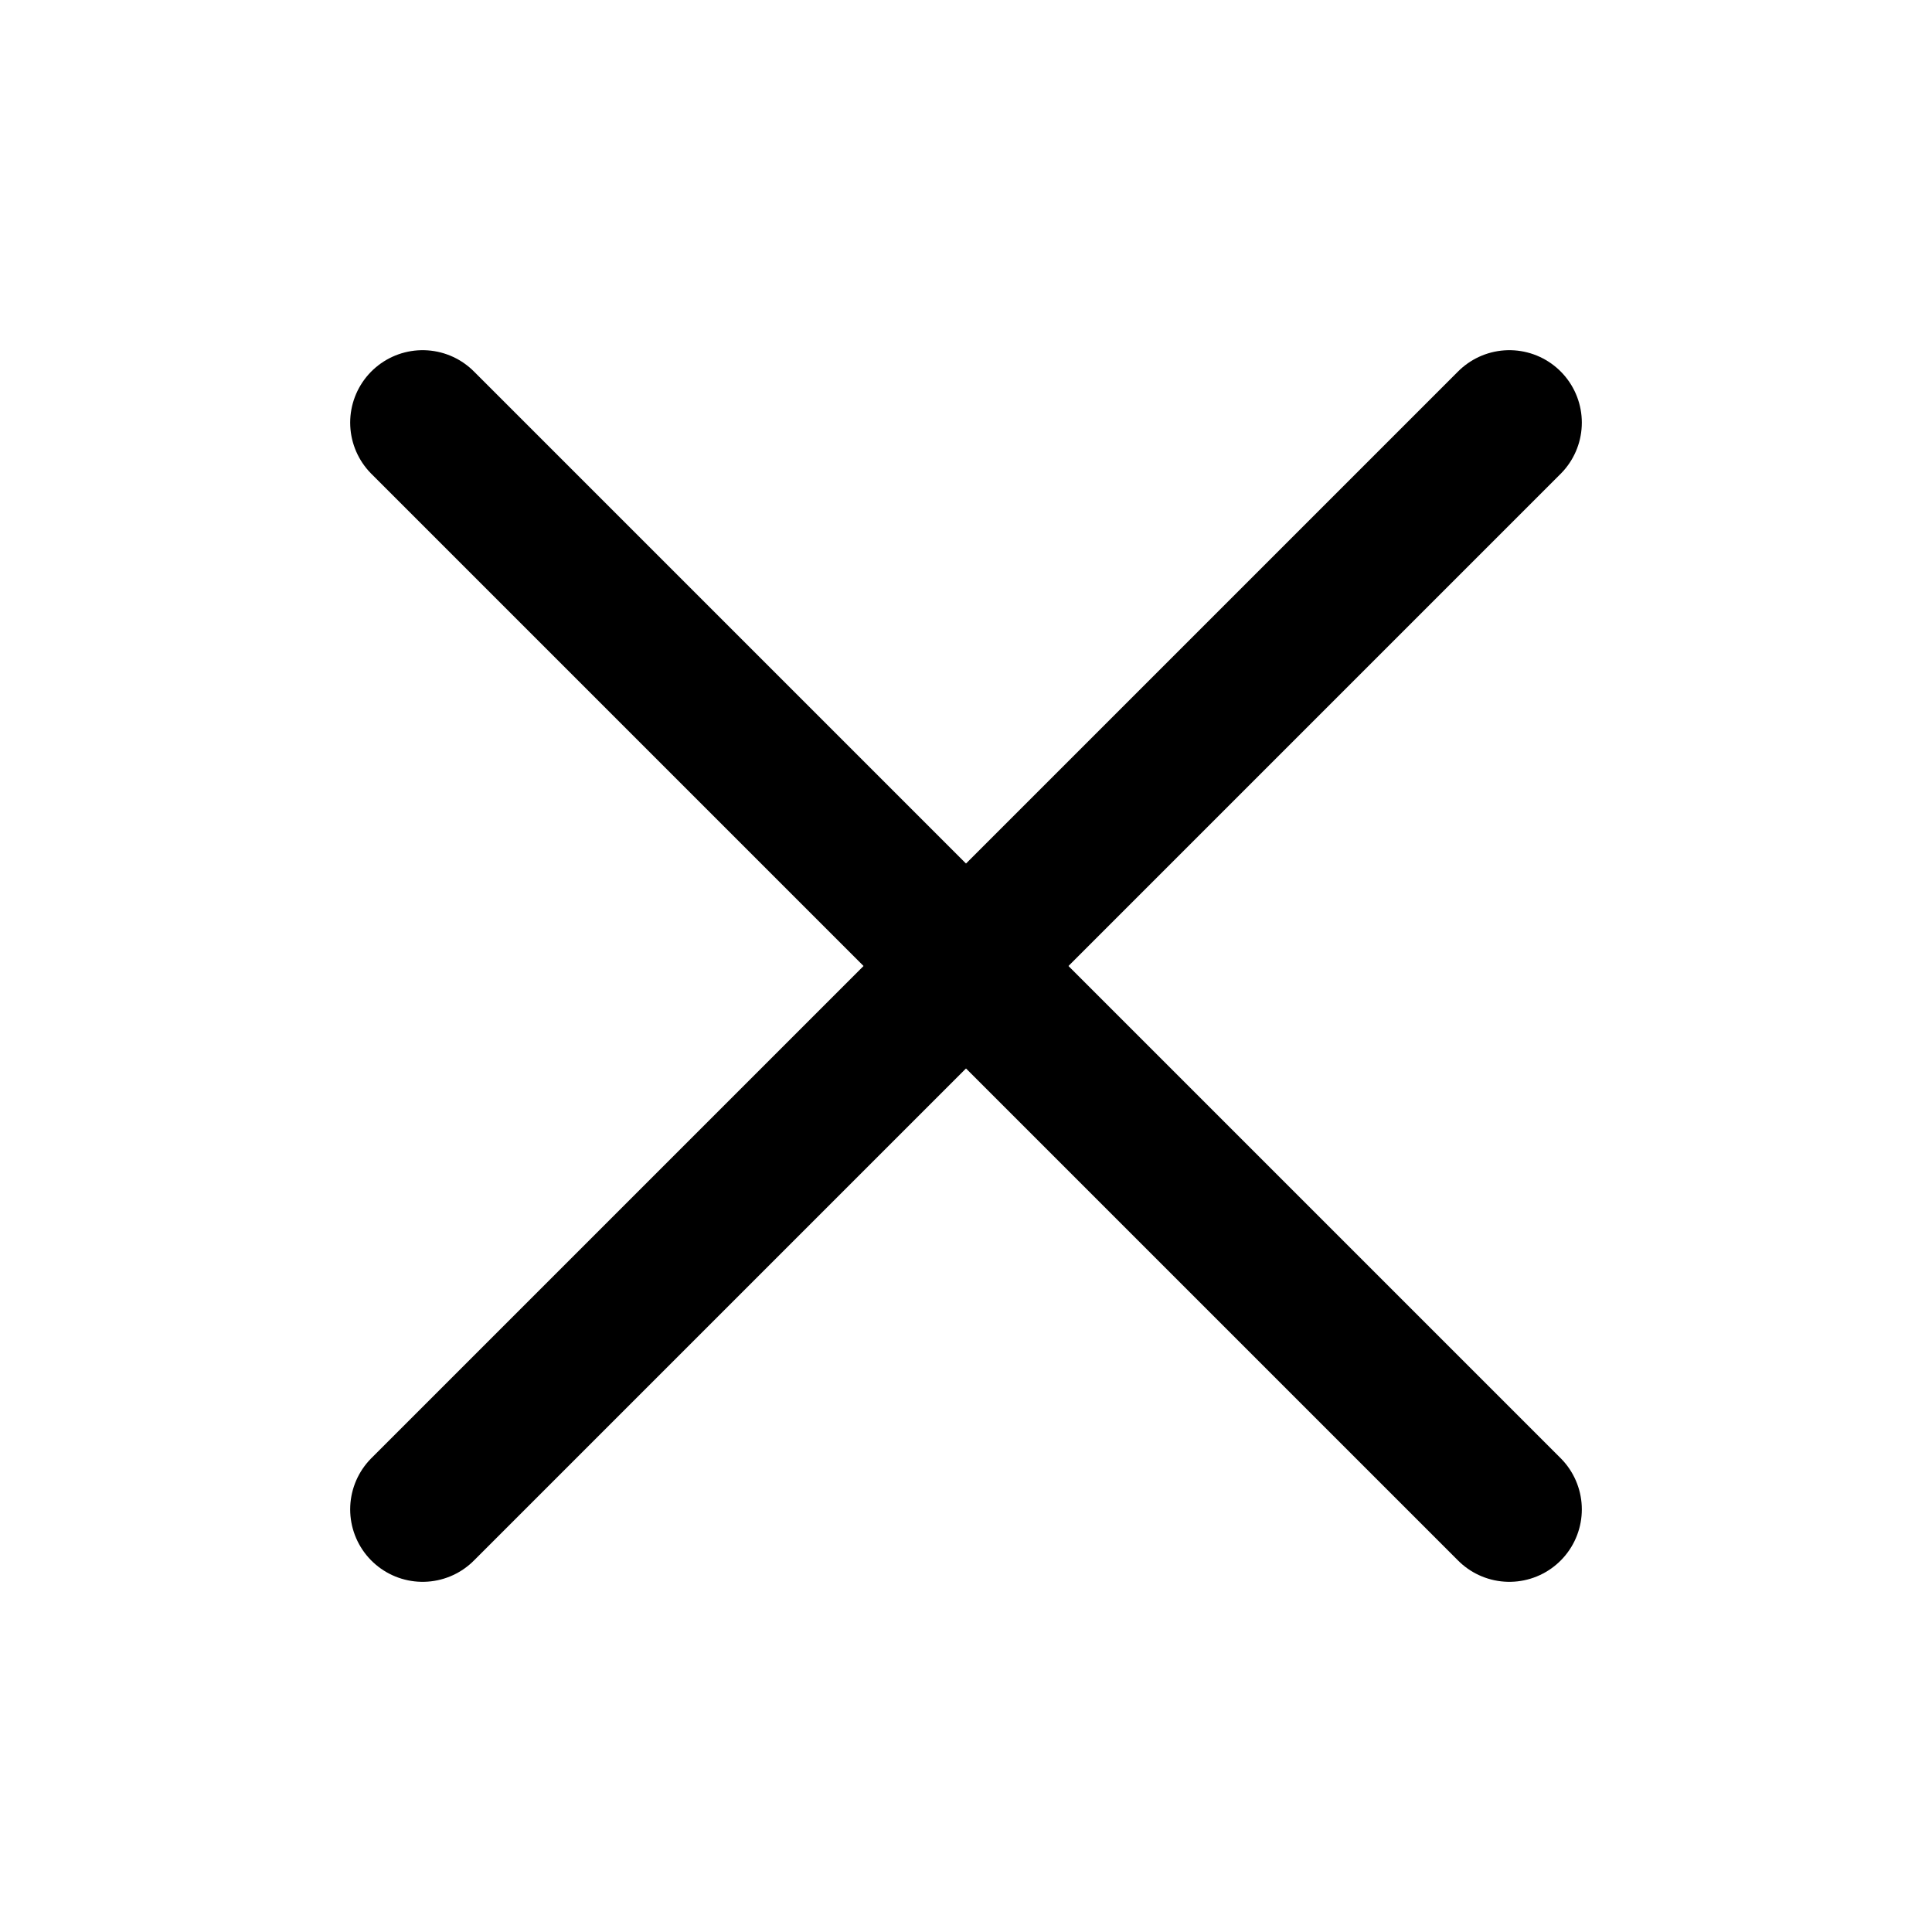
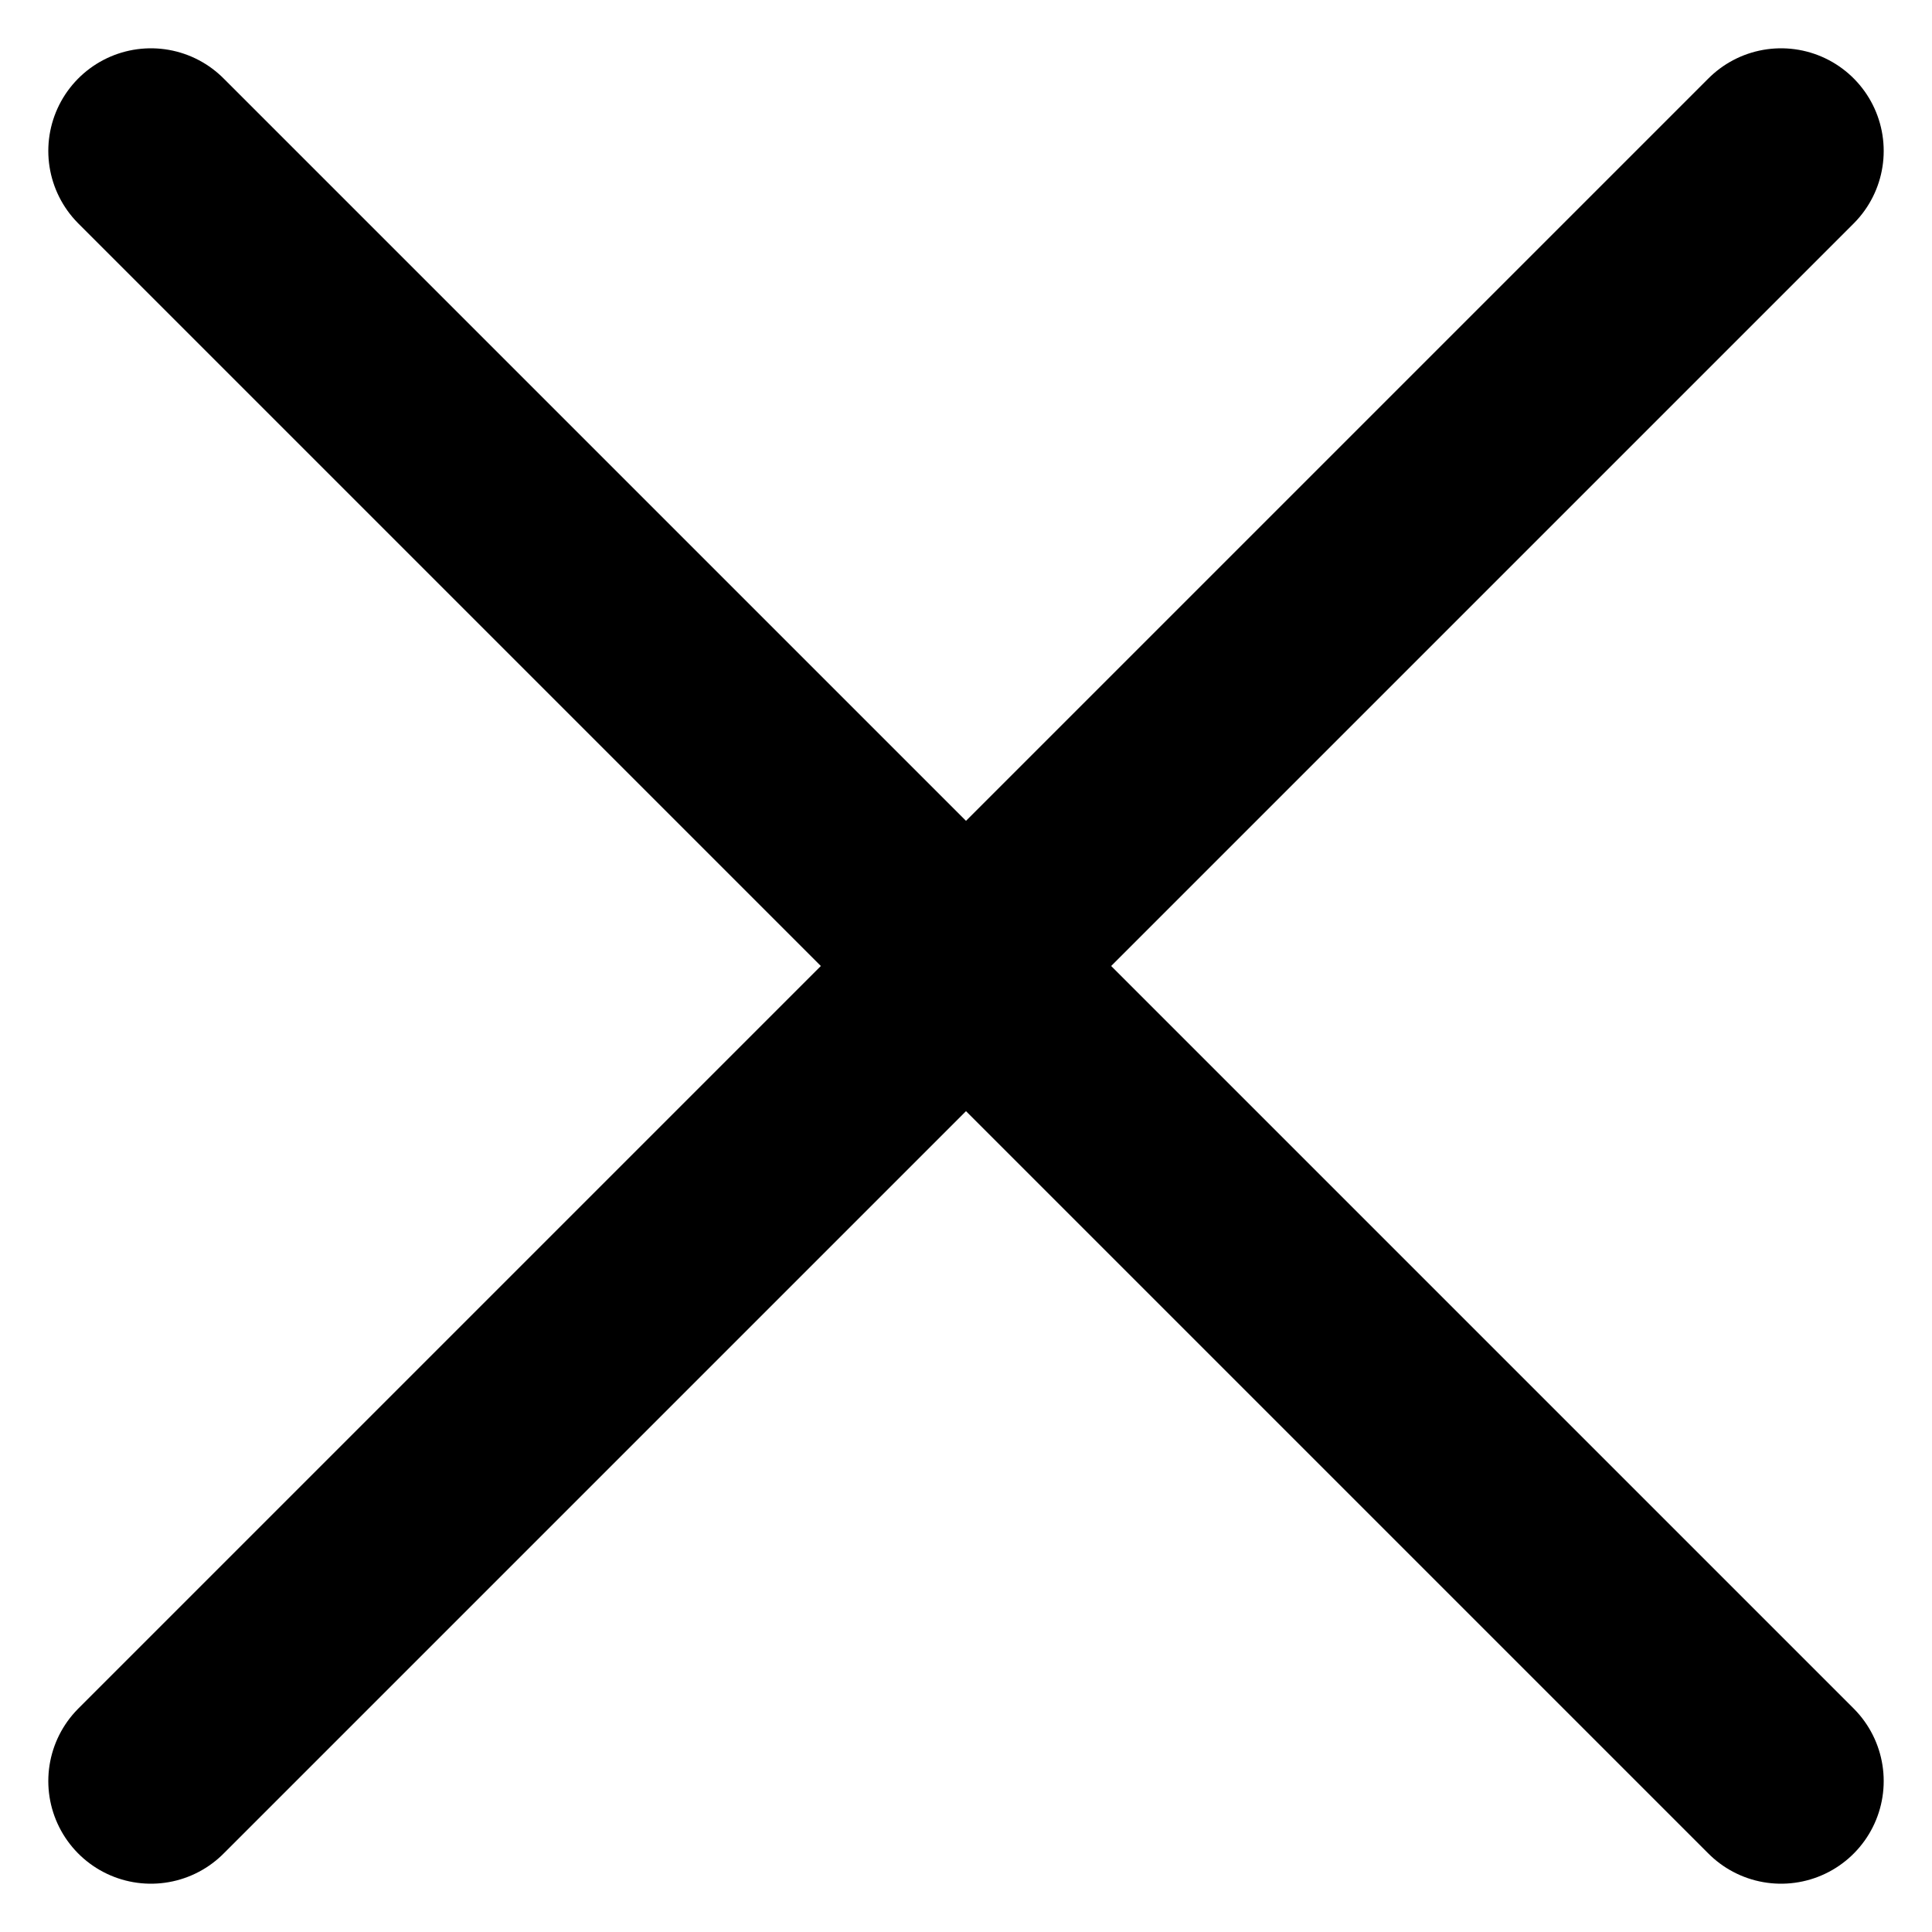
- <svg xmlns="http://www.w3.org/2000/svg" width="20" height="20" viewBox="0 0 20 20" fill="none">
-   <path d="M15.625 4.375L4.375 15.625" stroke="black" stroke-width="1.5" stroke-linecap="round" stroke-linejoin="round" />
-   <path d="M15.625 15.625L4.375 4.375" stroke="black" stroke-width="1.5" stroke-linecap="round" stroke-linejoin="round" />
+ <svg xmlns="http://www.w3.org/2000/svg" width="16" height="16" viewBox="0 0 16 16" fill="none">
+   <path d="M14.75 1.25L1.25 14.75" stroke="black" stroke-width="1.7" stroke-linecap="round" stroke-linejoin="round" />
+   <path d="M14.75 14.75L1.25 1.25" stroke="black" stroke-width="1.7" stroke-linecap="round" stroke-linejoin="round" />
</svg>
